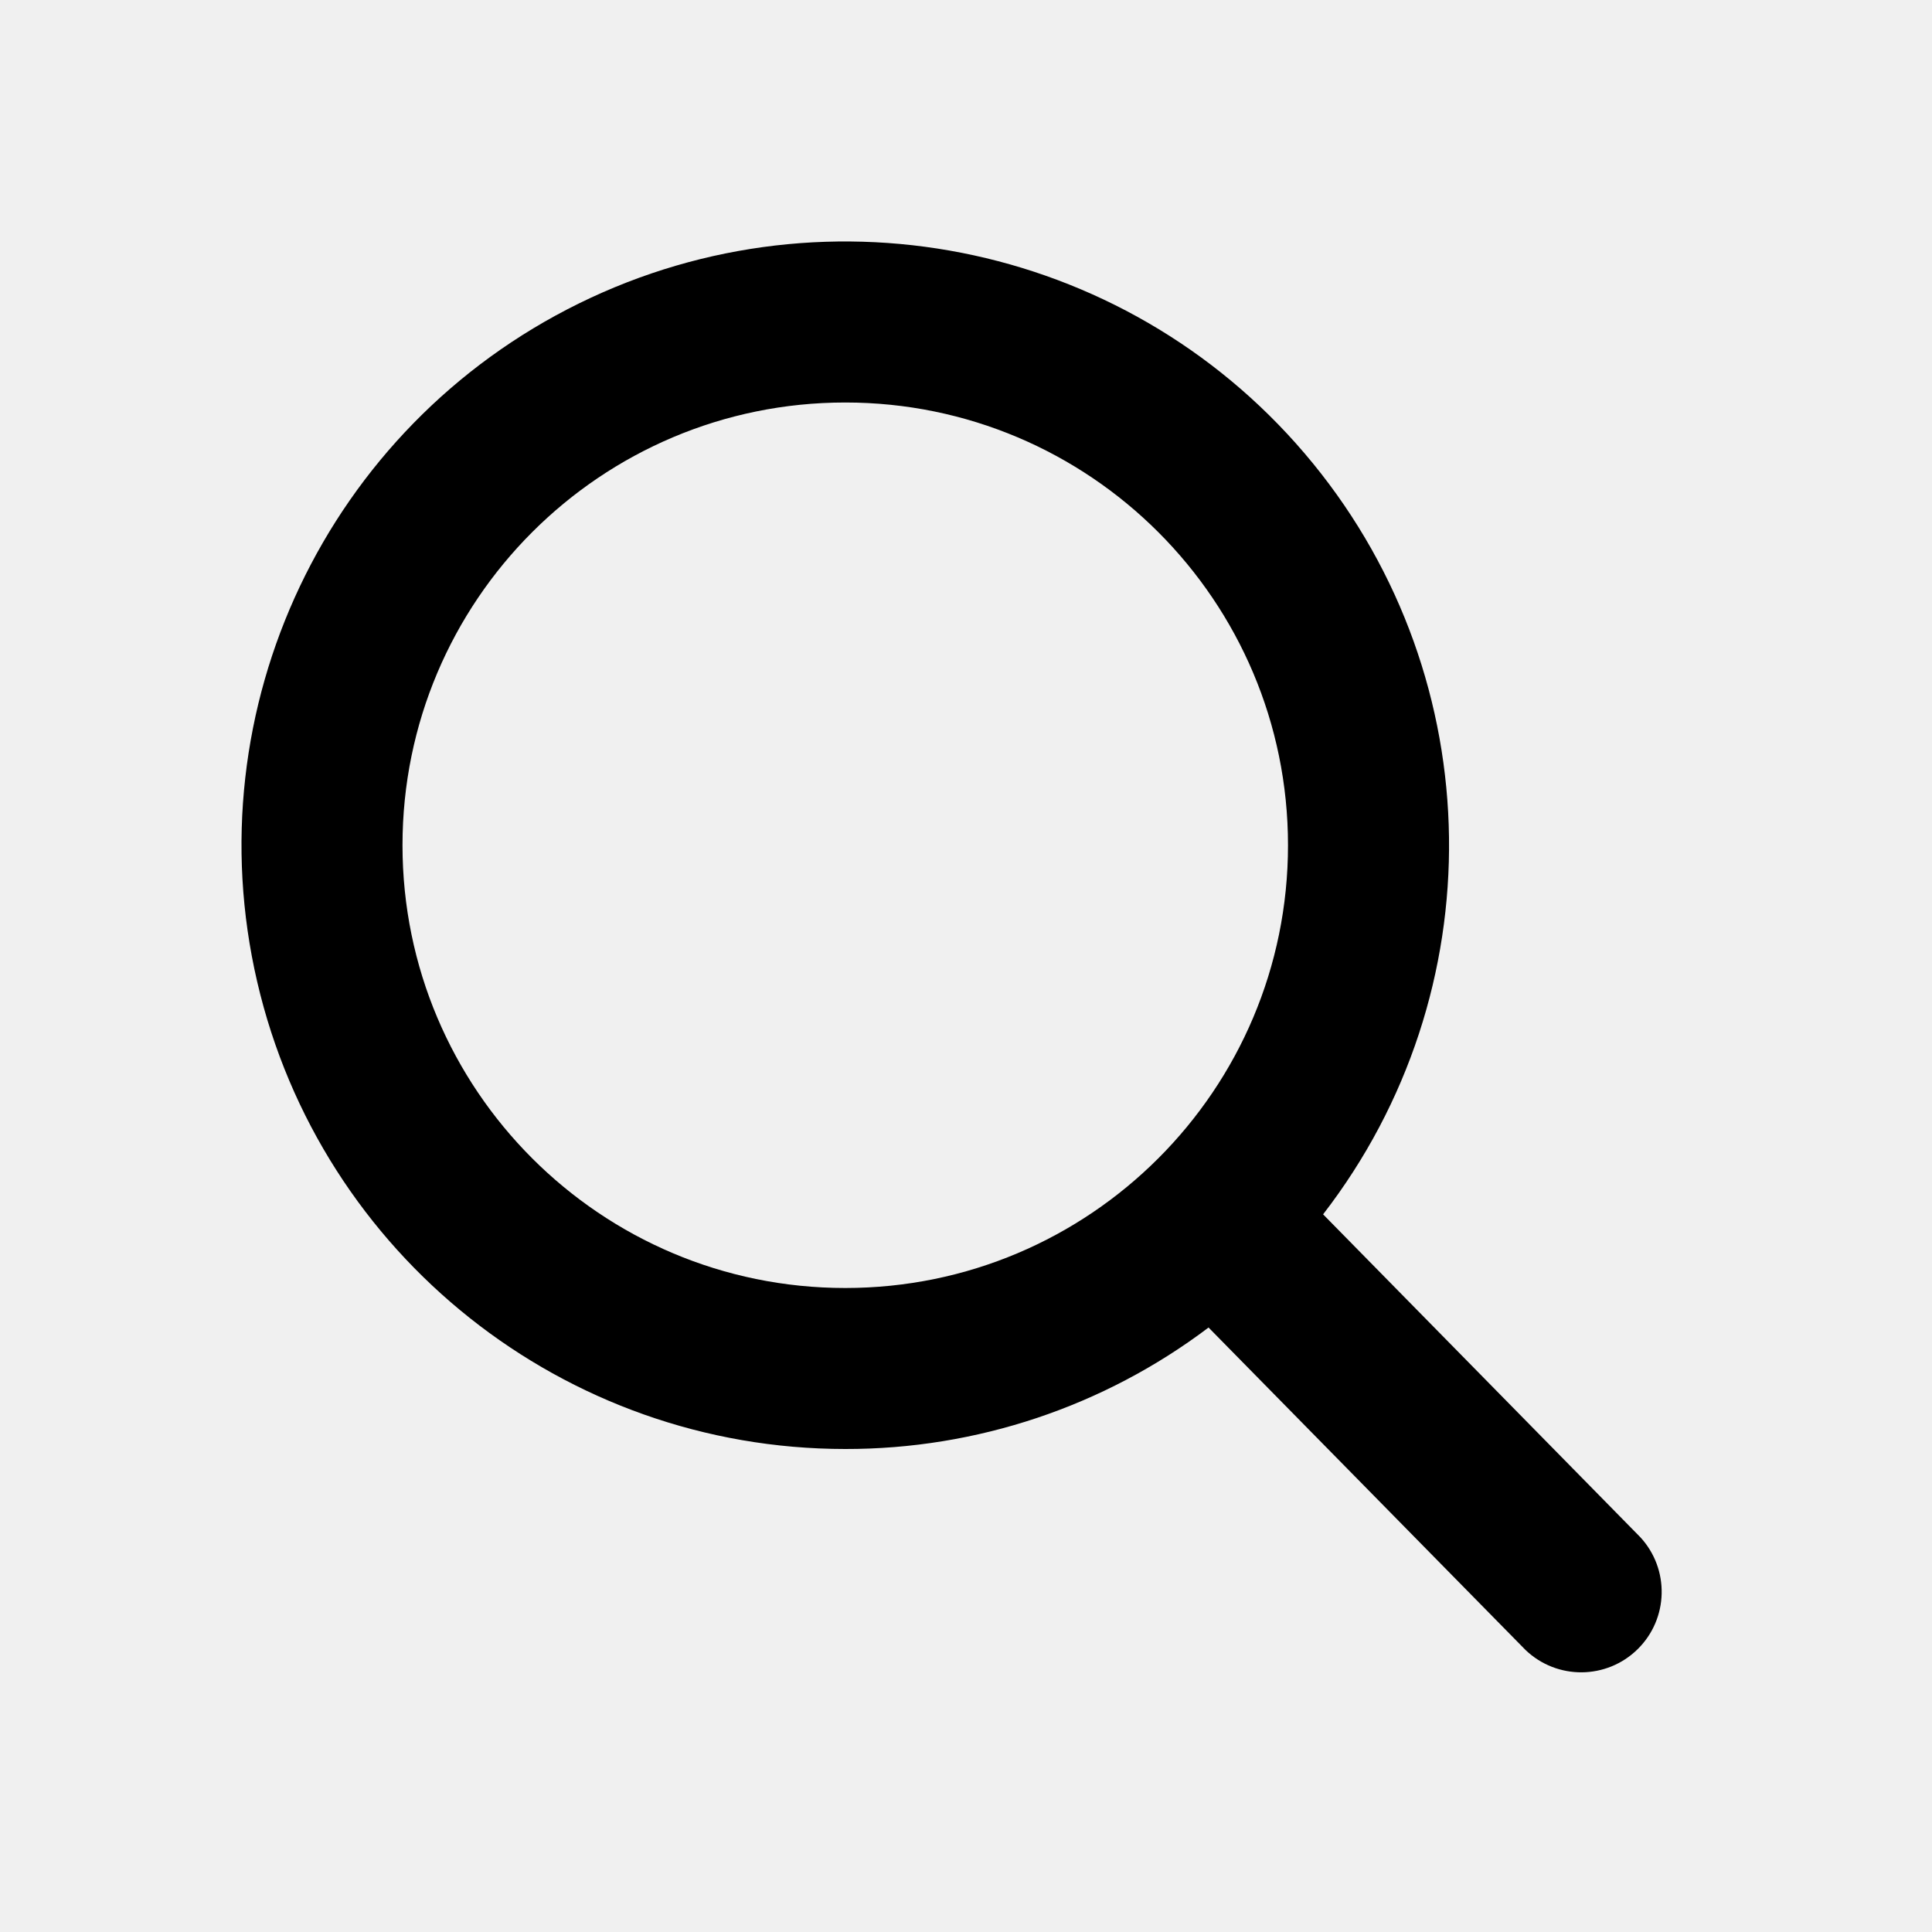
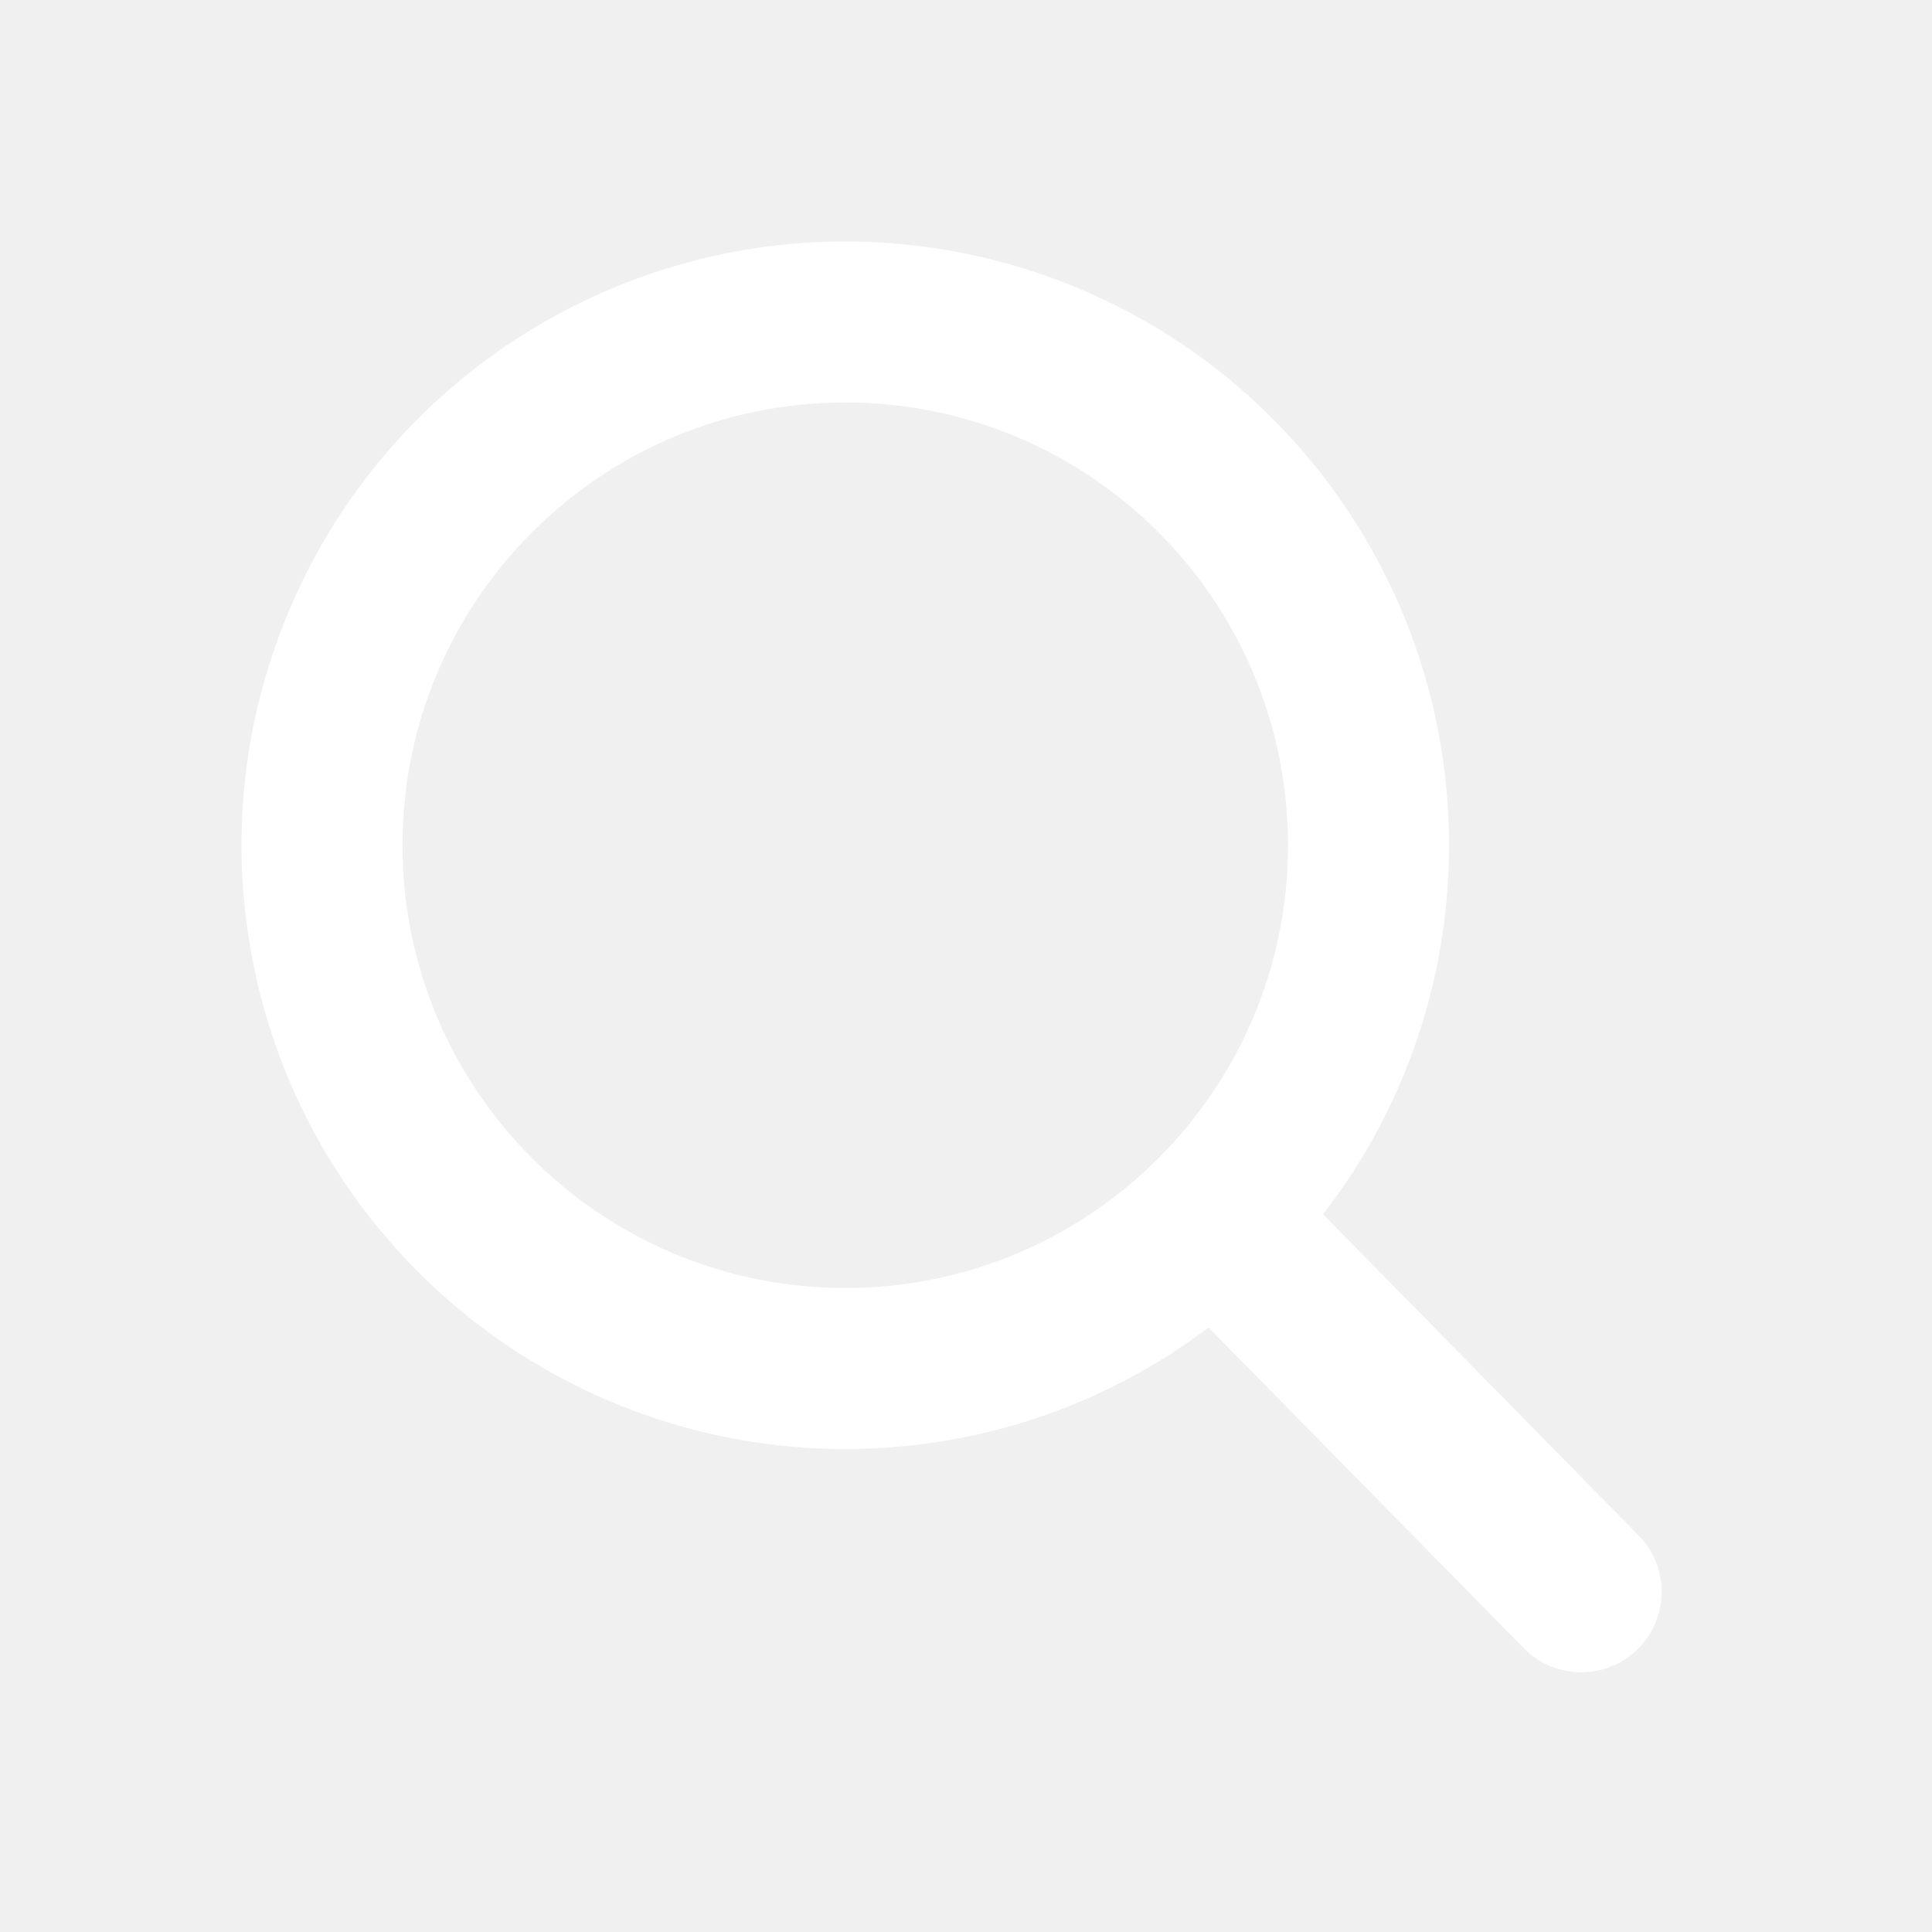
<svg xmlns="http://www.w3.org/2000/svg" width="24" height="24" role="presentation" focusable="false" viewBox="0 0 24 24">
-   <path fill-rule="evenodd" clip-rule="evenodd" d="M10.5 18a7.5 7.5 0 115.936-2.915l3.94 4.01a1 1 0 01-1.425 1.402l-3.938-4.006A7.467 7.467 0 0110.5 18zm5.5-7.5a5.5 5.5 0 11-11 0 5.5 5.5 0 0111 0z" fill="currentColor" />
+   <path fill-rule="evenodd" clip-rule="evenodd" d="M10.5 18a7.5 7.5 0 115.936-2.915l3.94 4.01a1 1 0 01-1.425 1.402l-3.938-4.006A7.467 7.467 0 0110.5 18zm5.5-7.5a5.5 5.5 0 11-11 0 5.5 5.5 0 0111 0z" fill="white" />
</svg>
